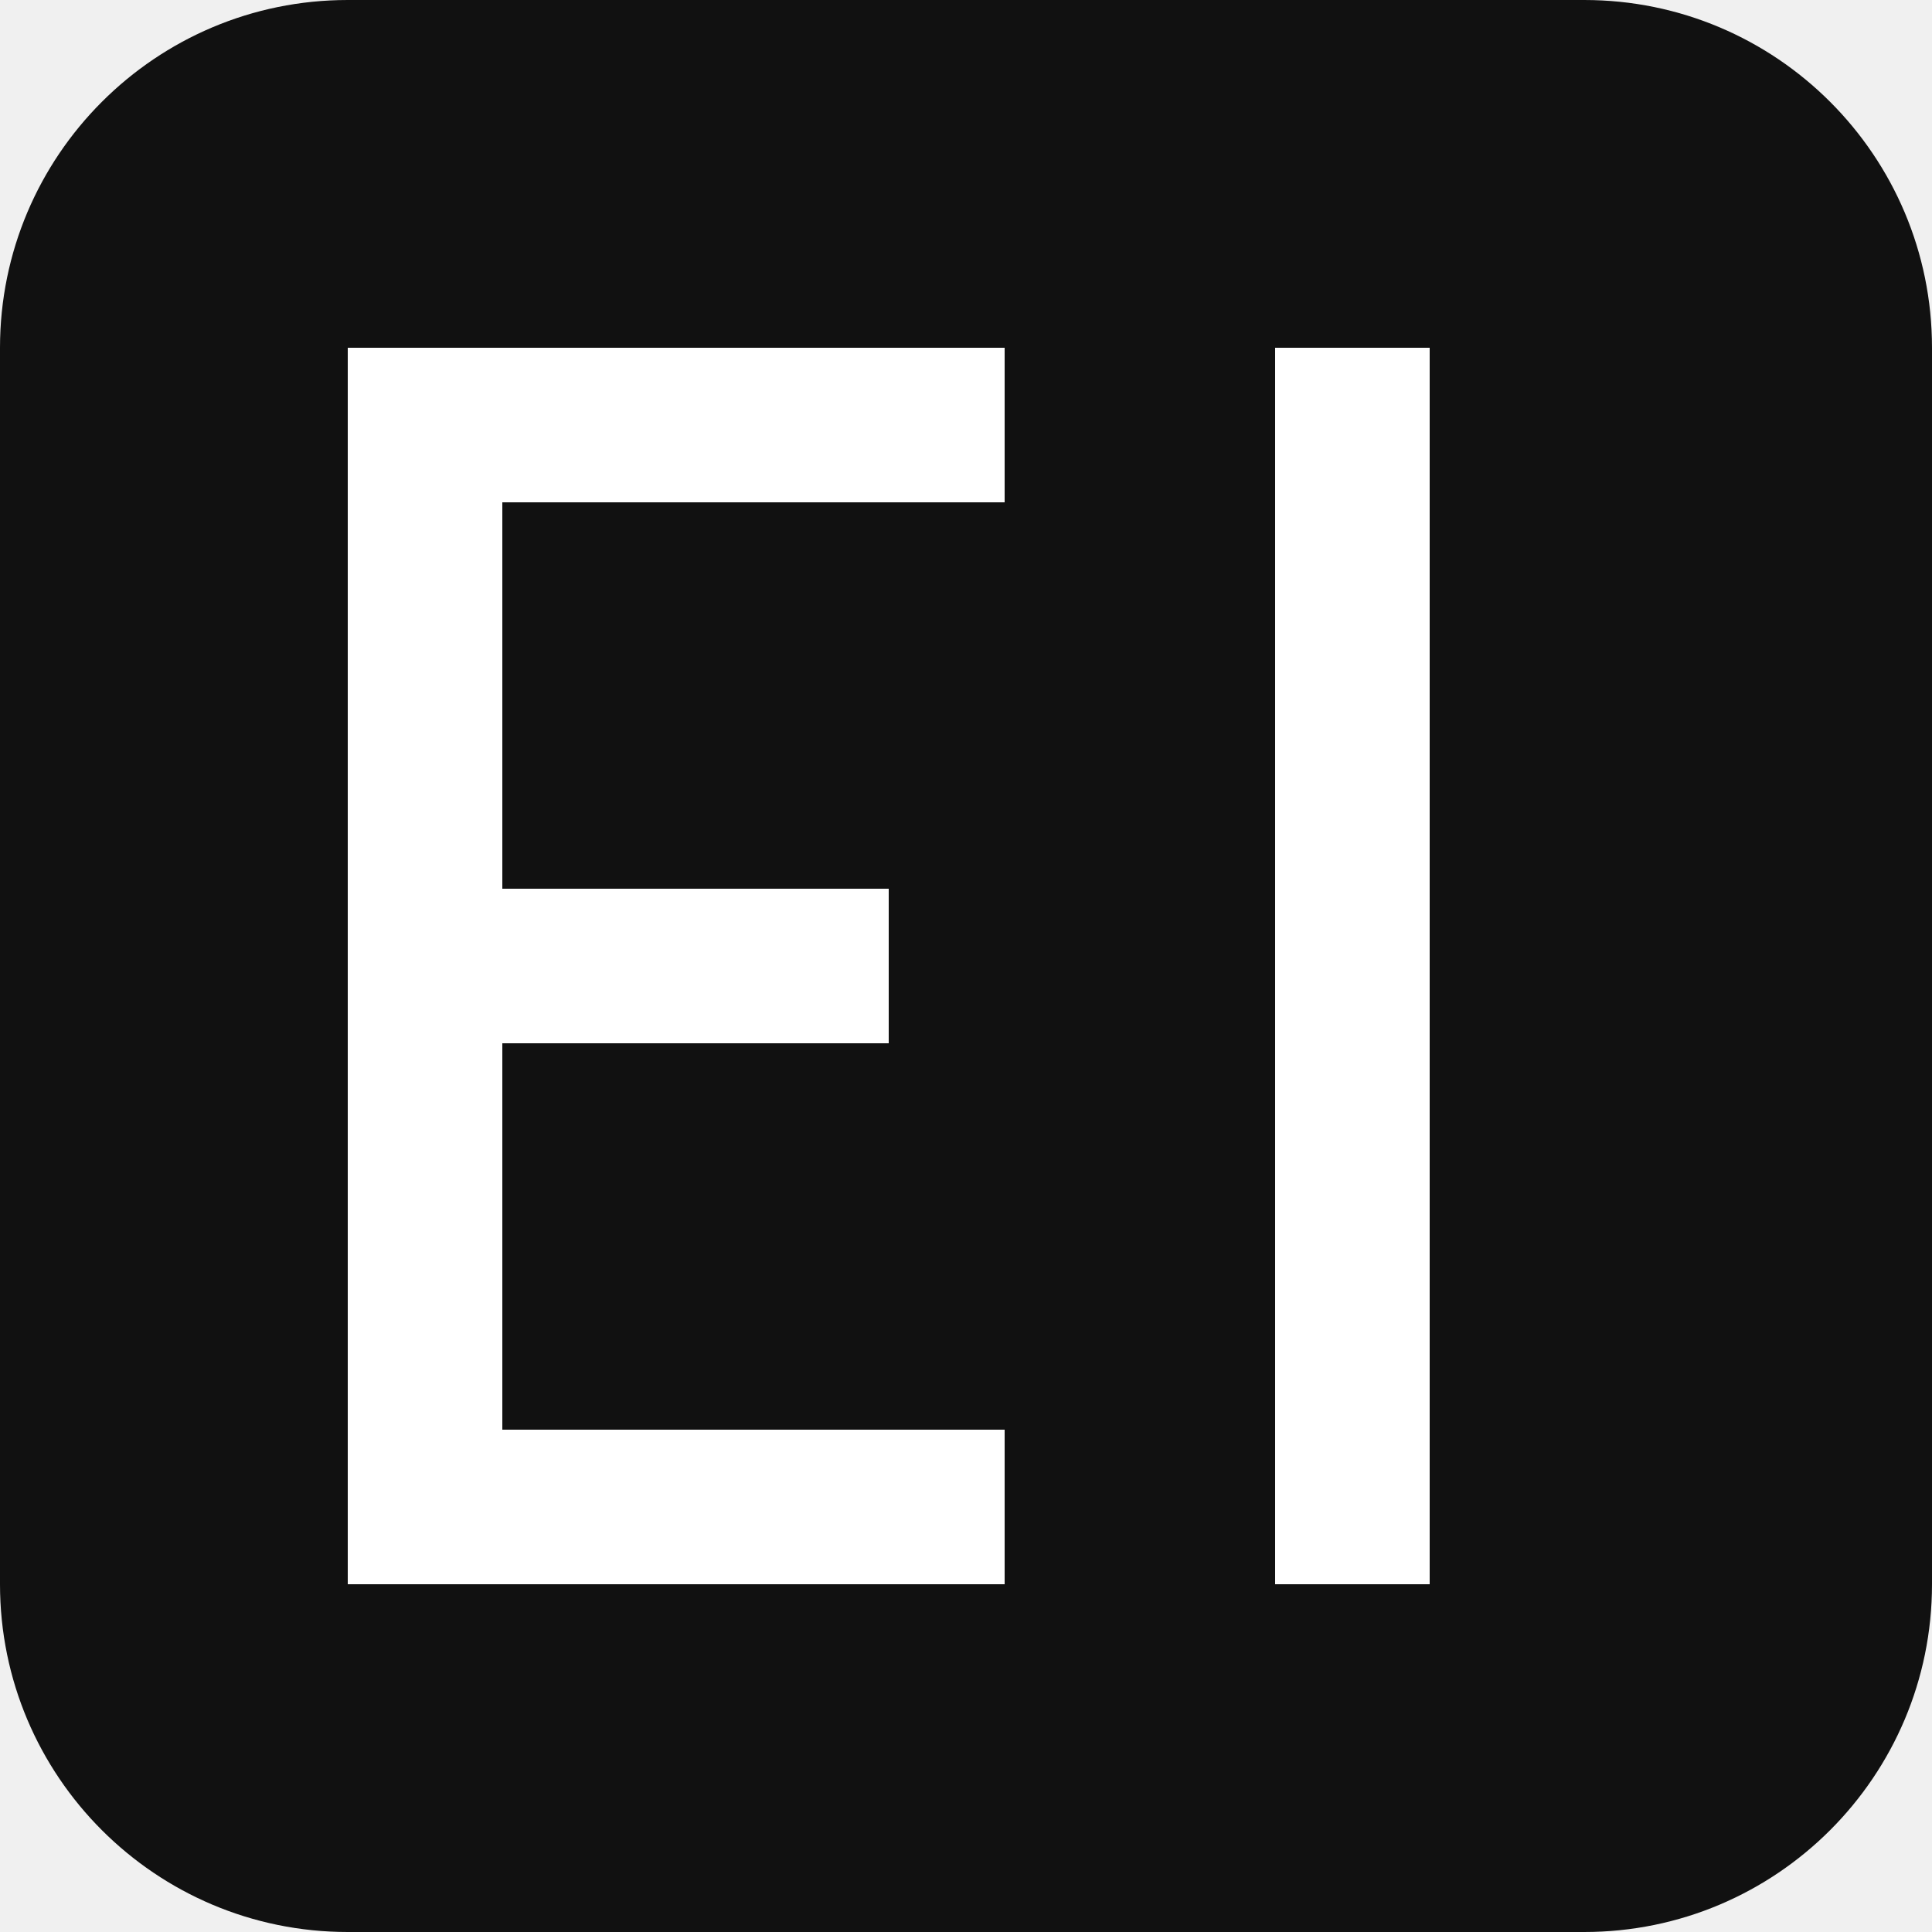
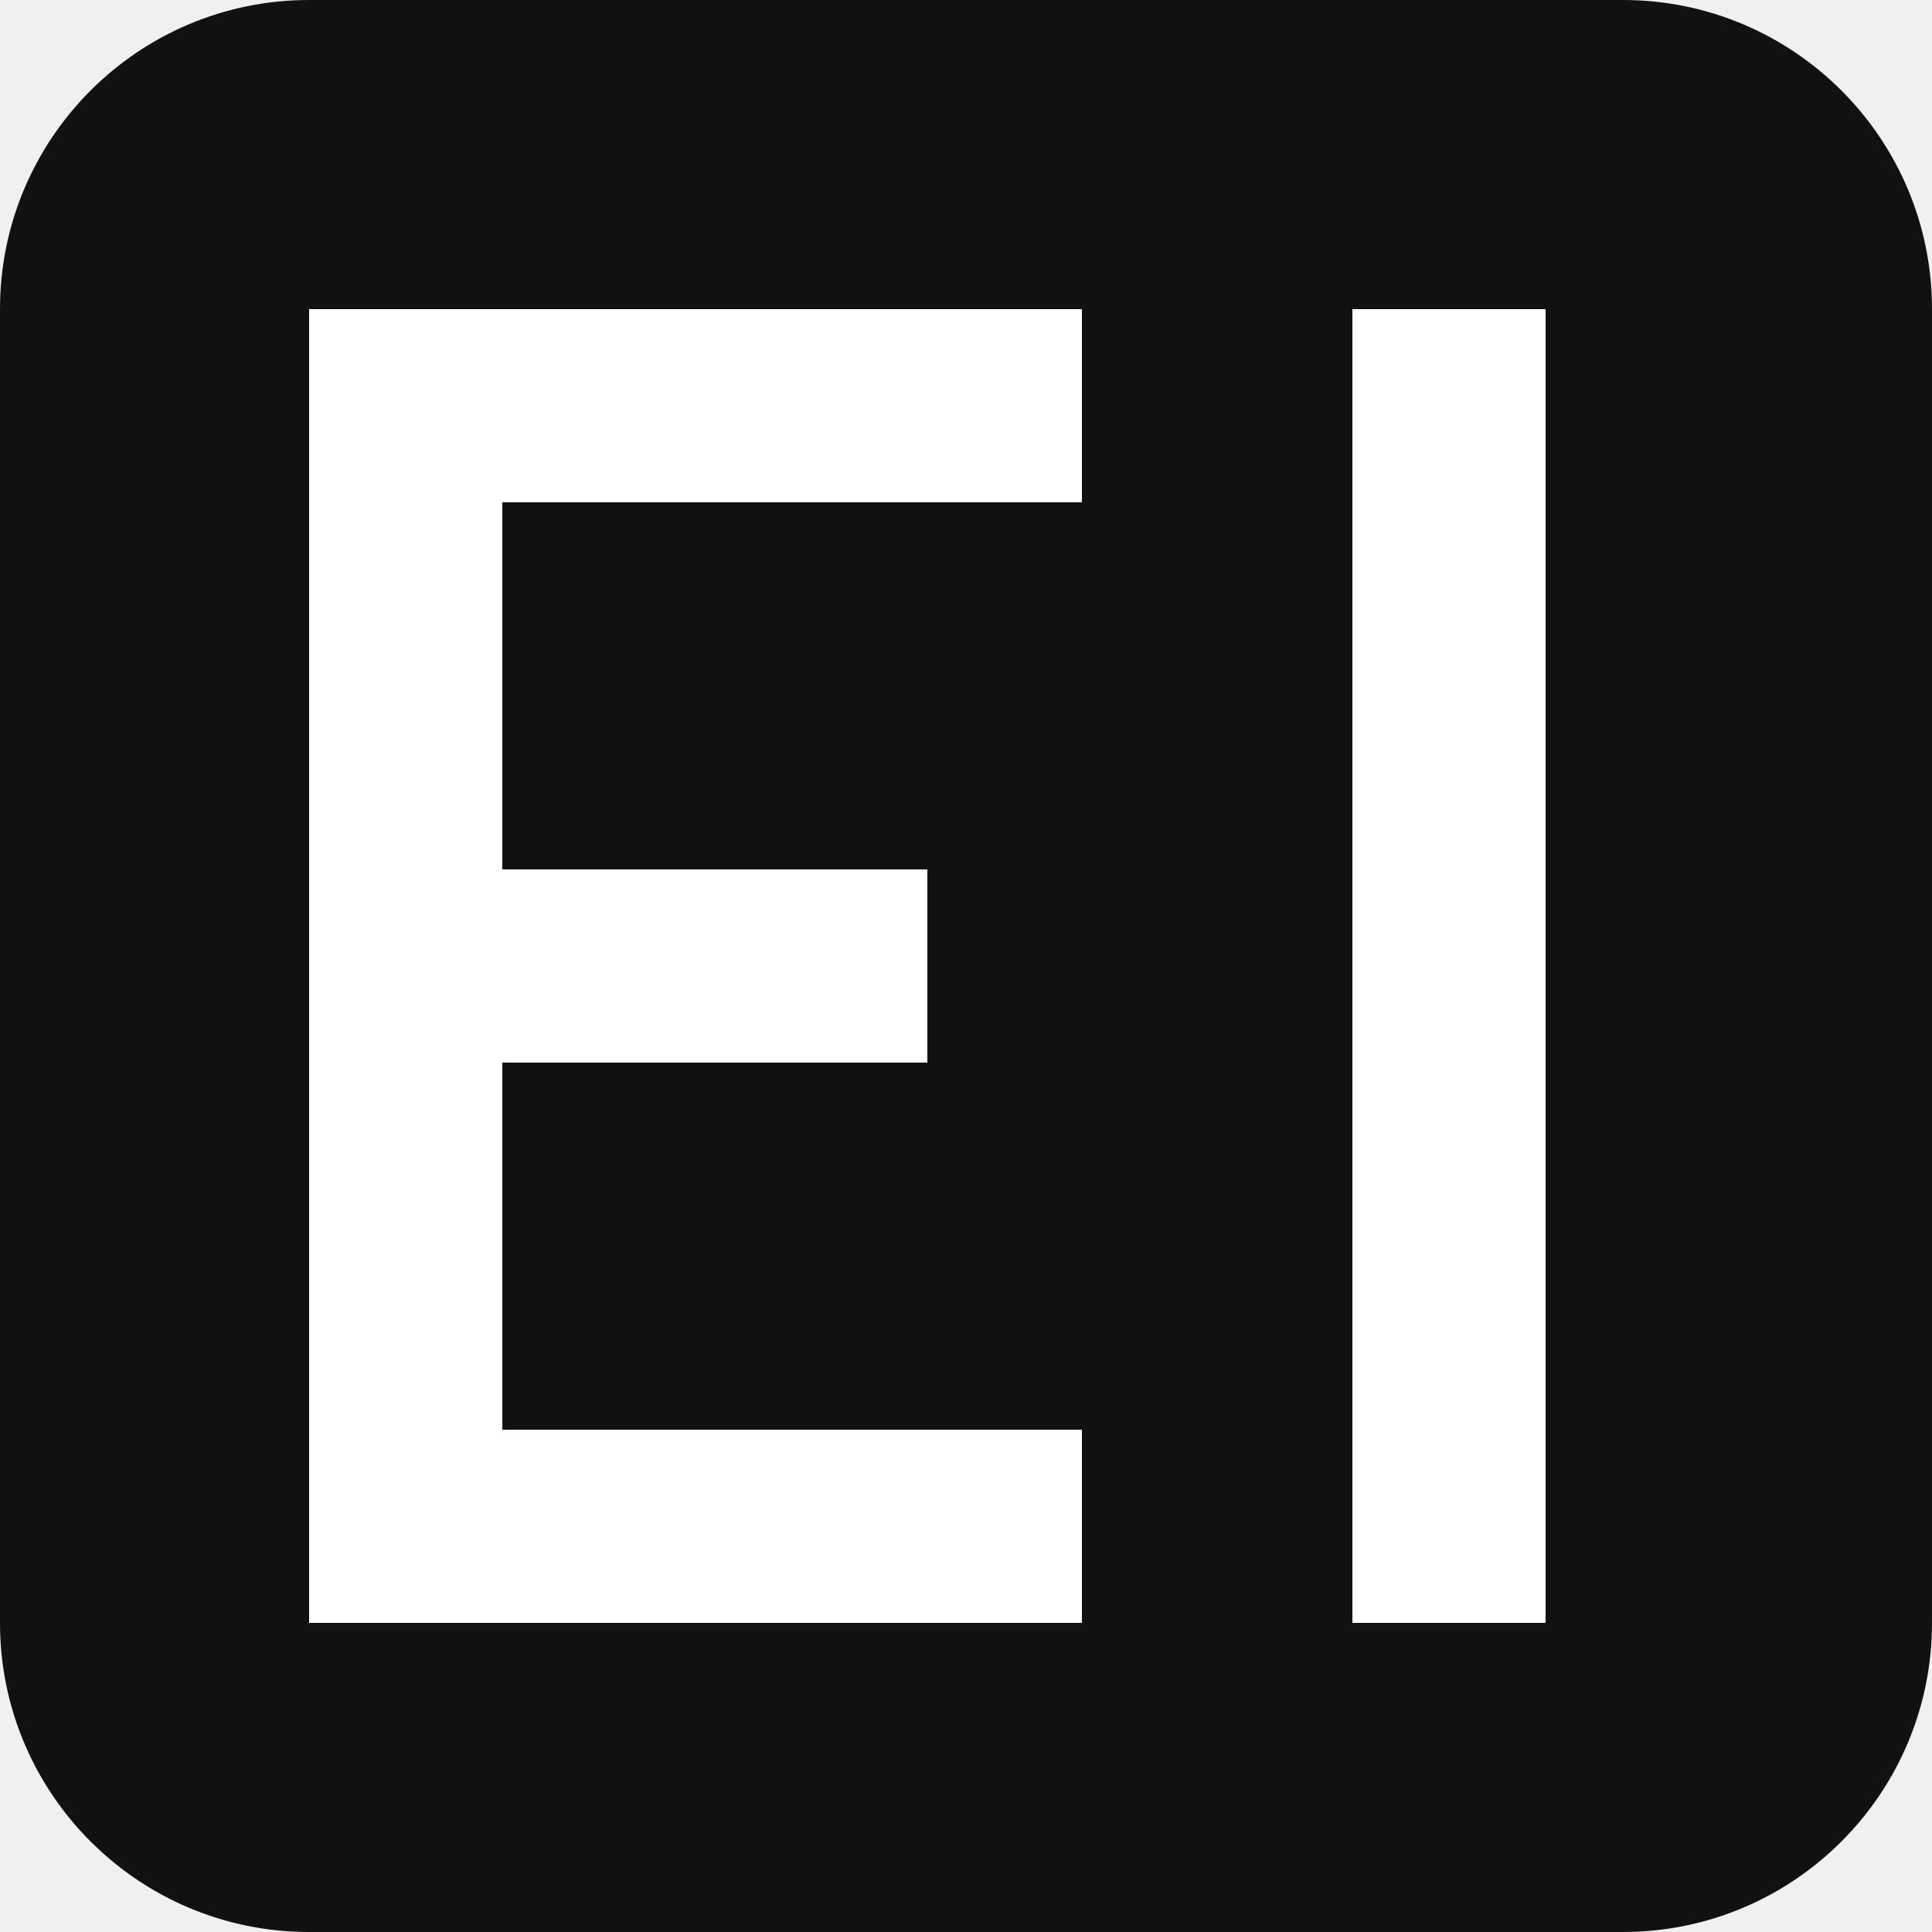
<svg xmlns="http://www.w3.org/2000/svg" viewBox="0 0 100 100">
-   <rect width="100" height="100" rx="18" fill="#111111" />
-   <rect x="18" y="18" width="8" height="64" fill="white" />
-   <rect x="18" y="18" width="34" height="8" fill="white" />
-   <rect x="18" y="46" width="28" height="8" fill="white" />
-   <rect x="18" y="74" width="34" height="8" fill="white" />
-   <rect x="66" y="18" width="8" height="64" fill="white" />
+   <rect width="100" height="100" rx="16" fill="#111" />
+   <rect x="16" y="16" width="10" height="68" fill="#fff" />
+   <rect x="16" y="16" width="40" height="10" fill="#fff" />
+   <rect x="16" y="45" width="32" height="10" fill="#fff" />
+   <rect x="16" y="74" width="40" height="10" fill="#fff" />
+   <rect x="70" y="16" width="10" height="68" fill="#fff" />
</svg>
